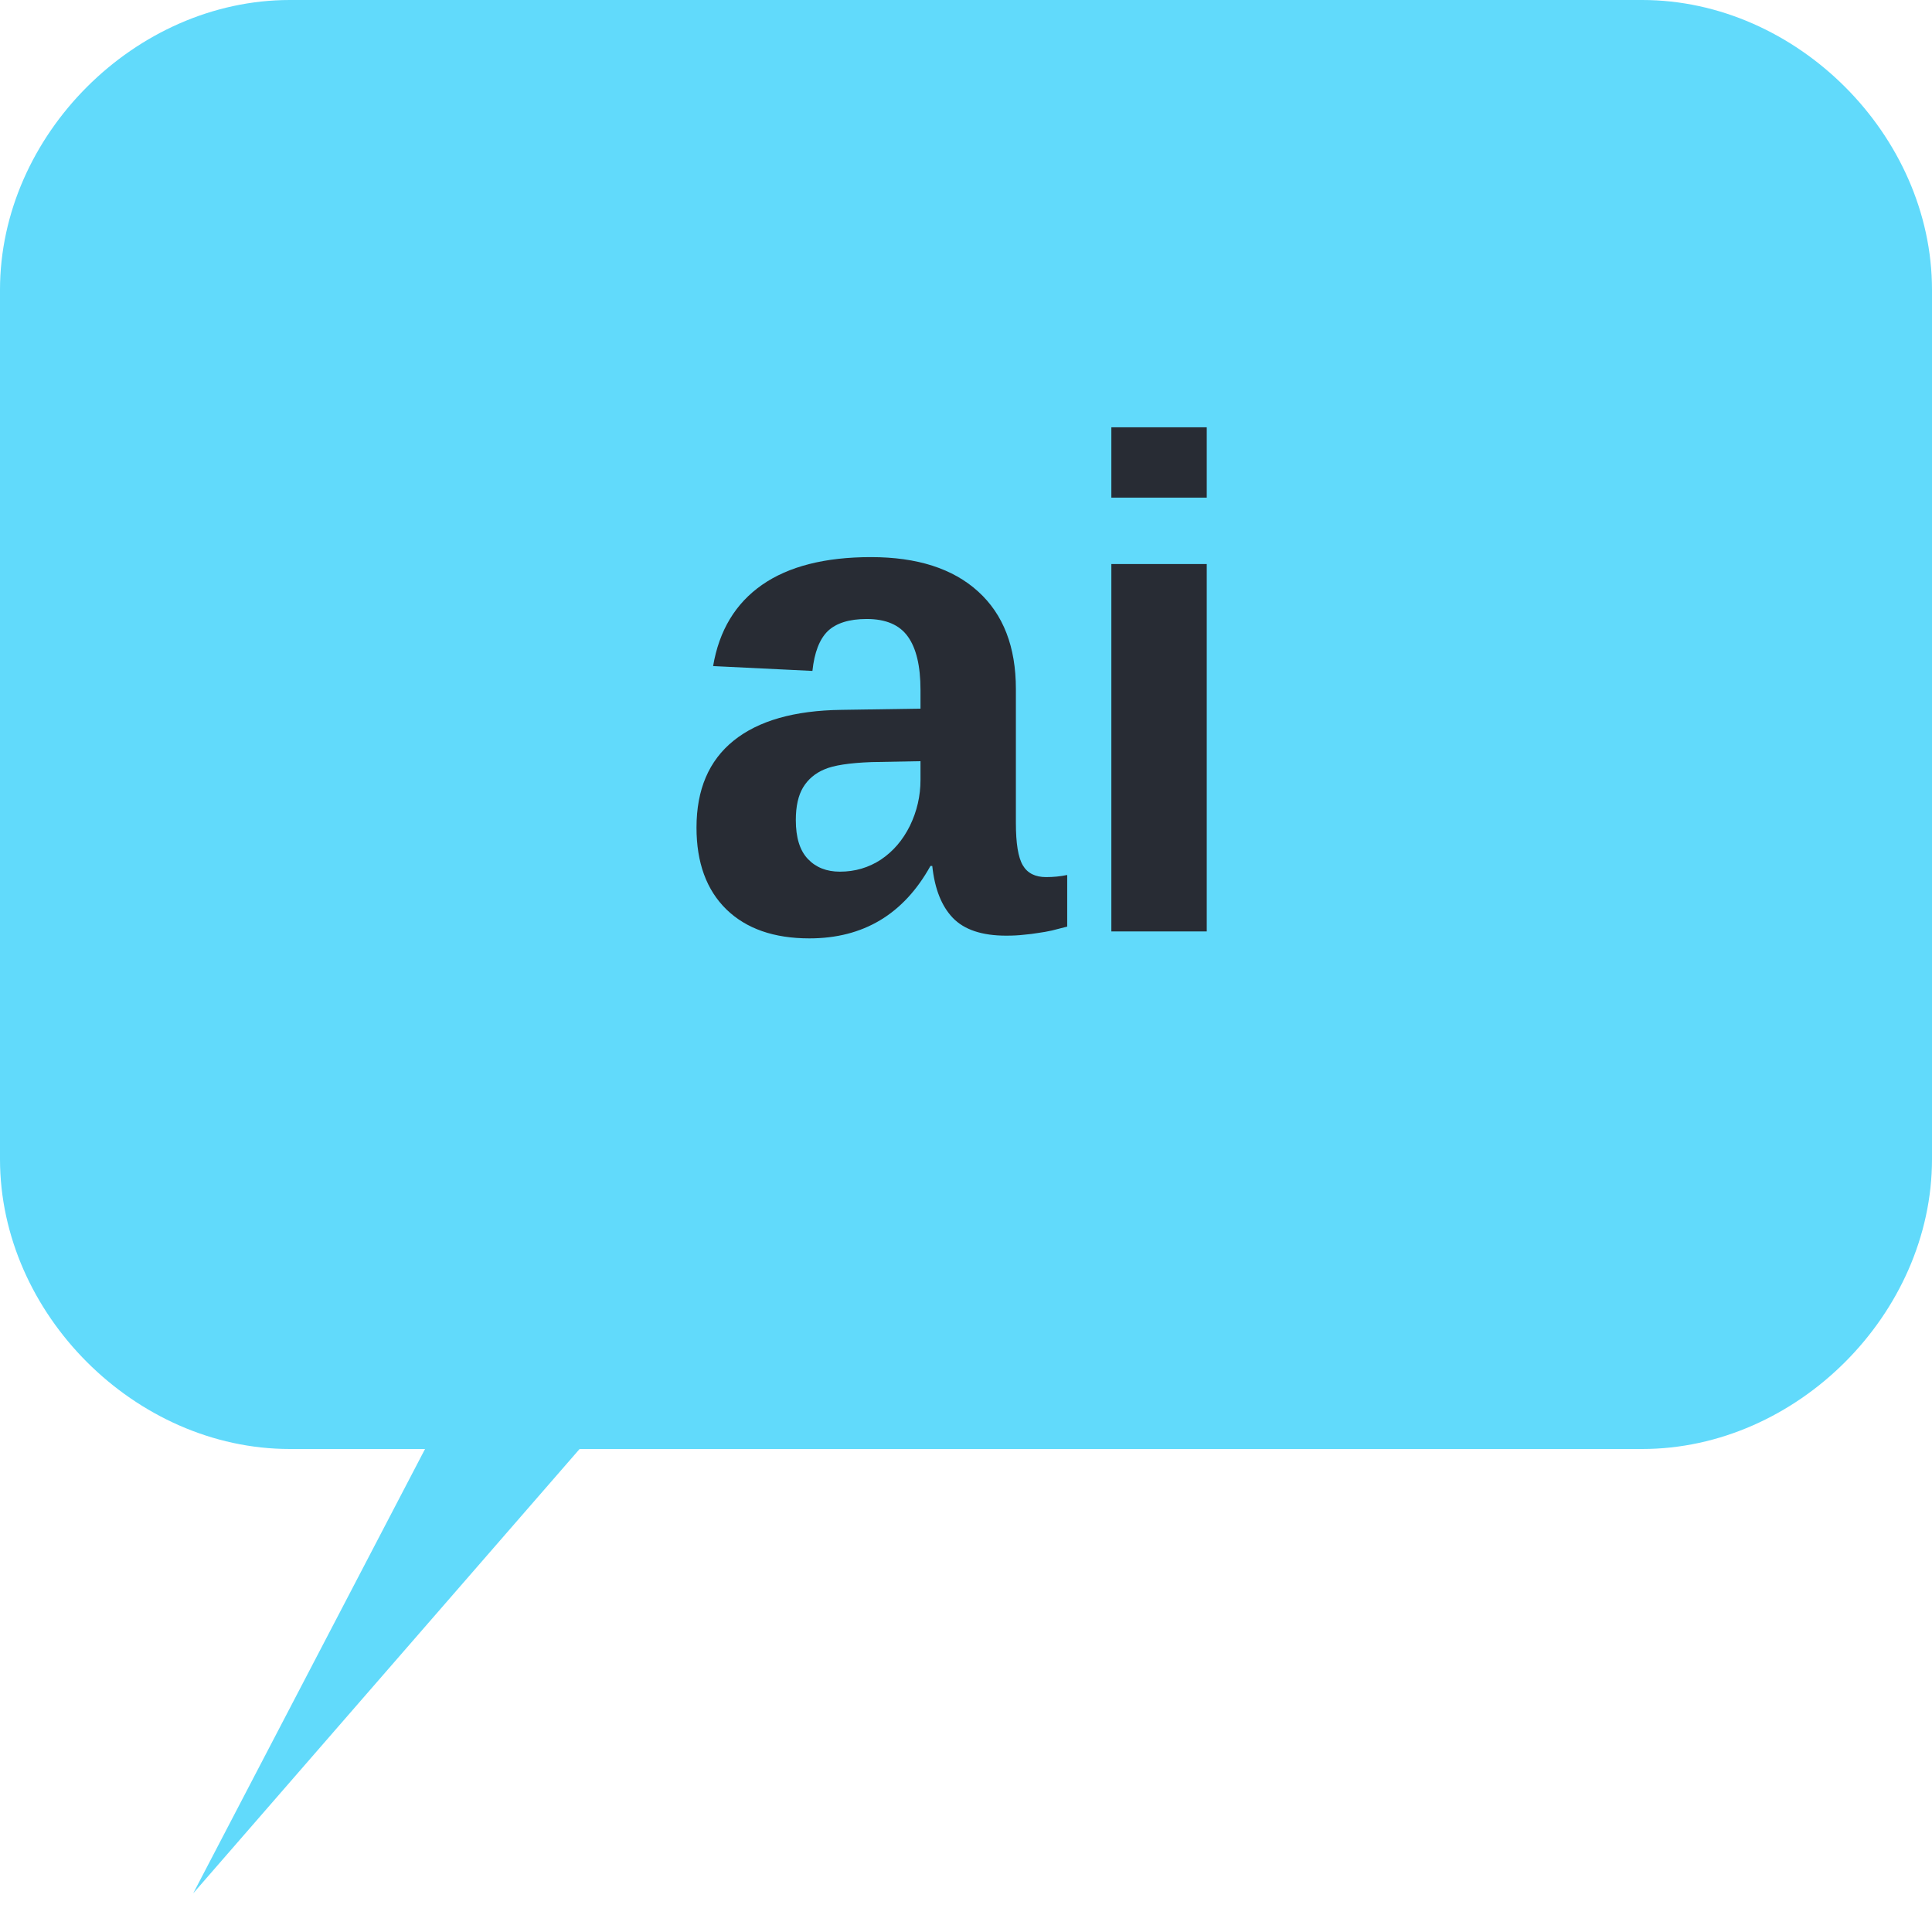
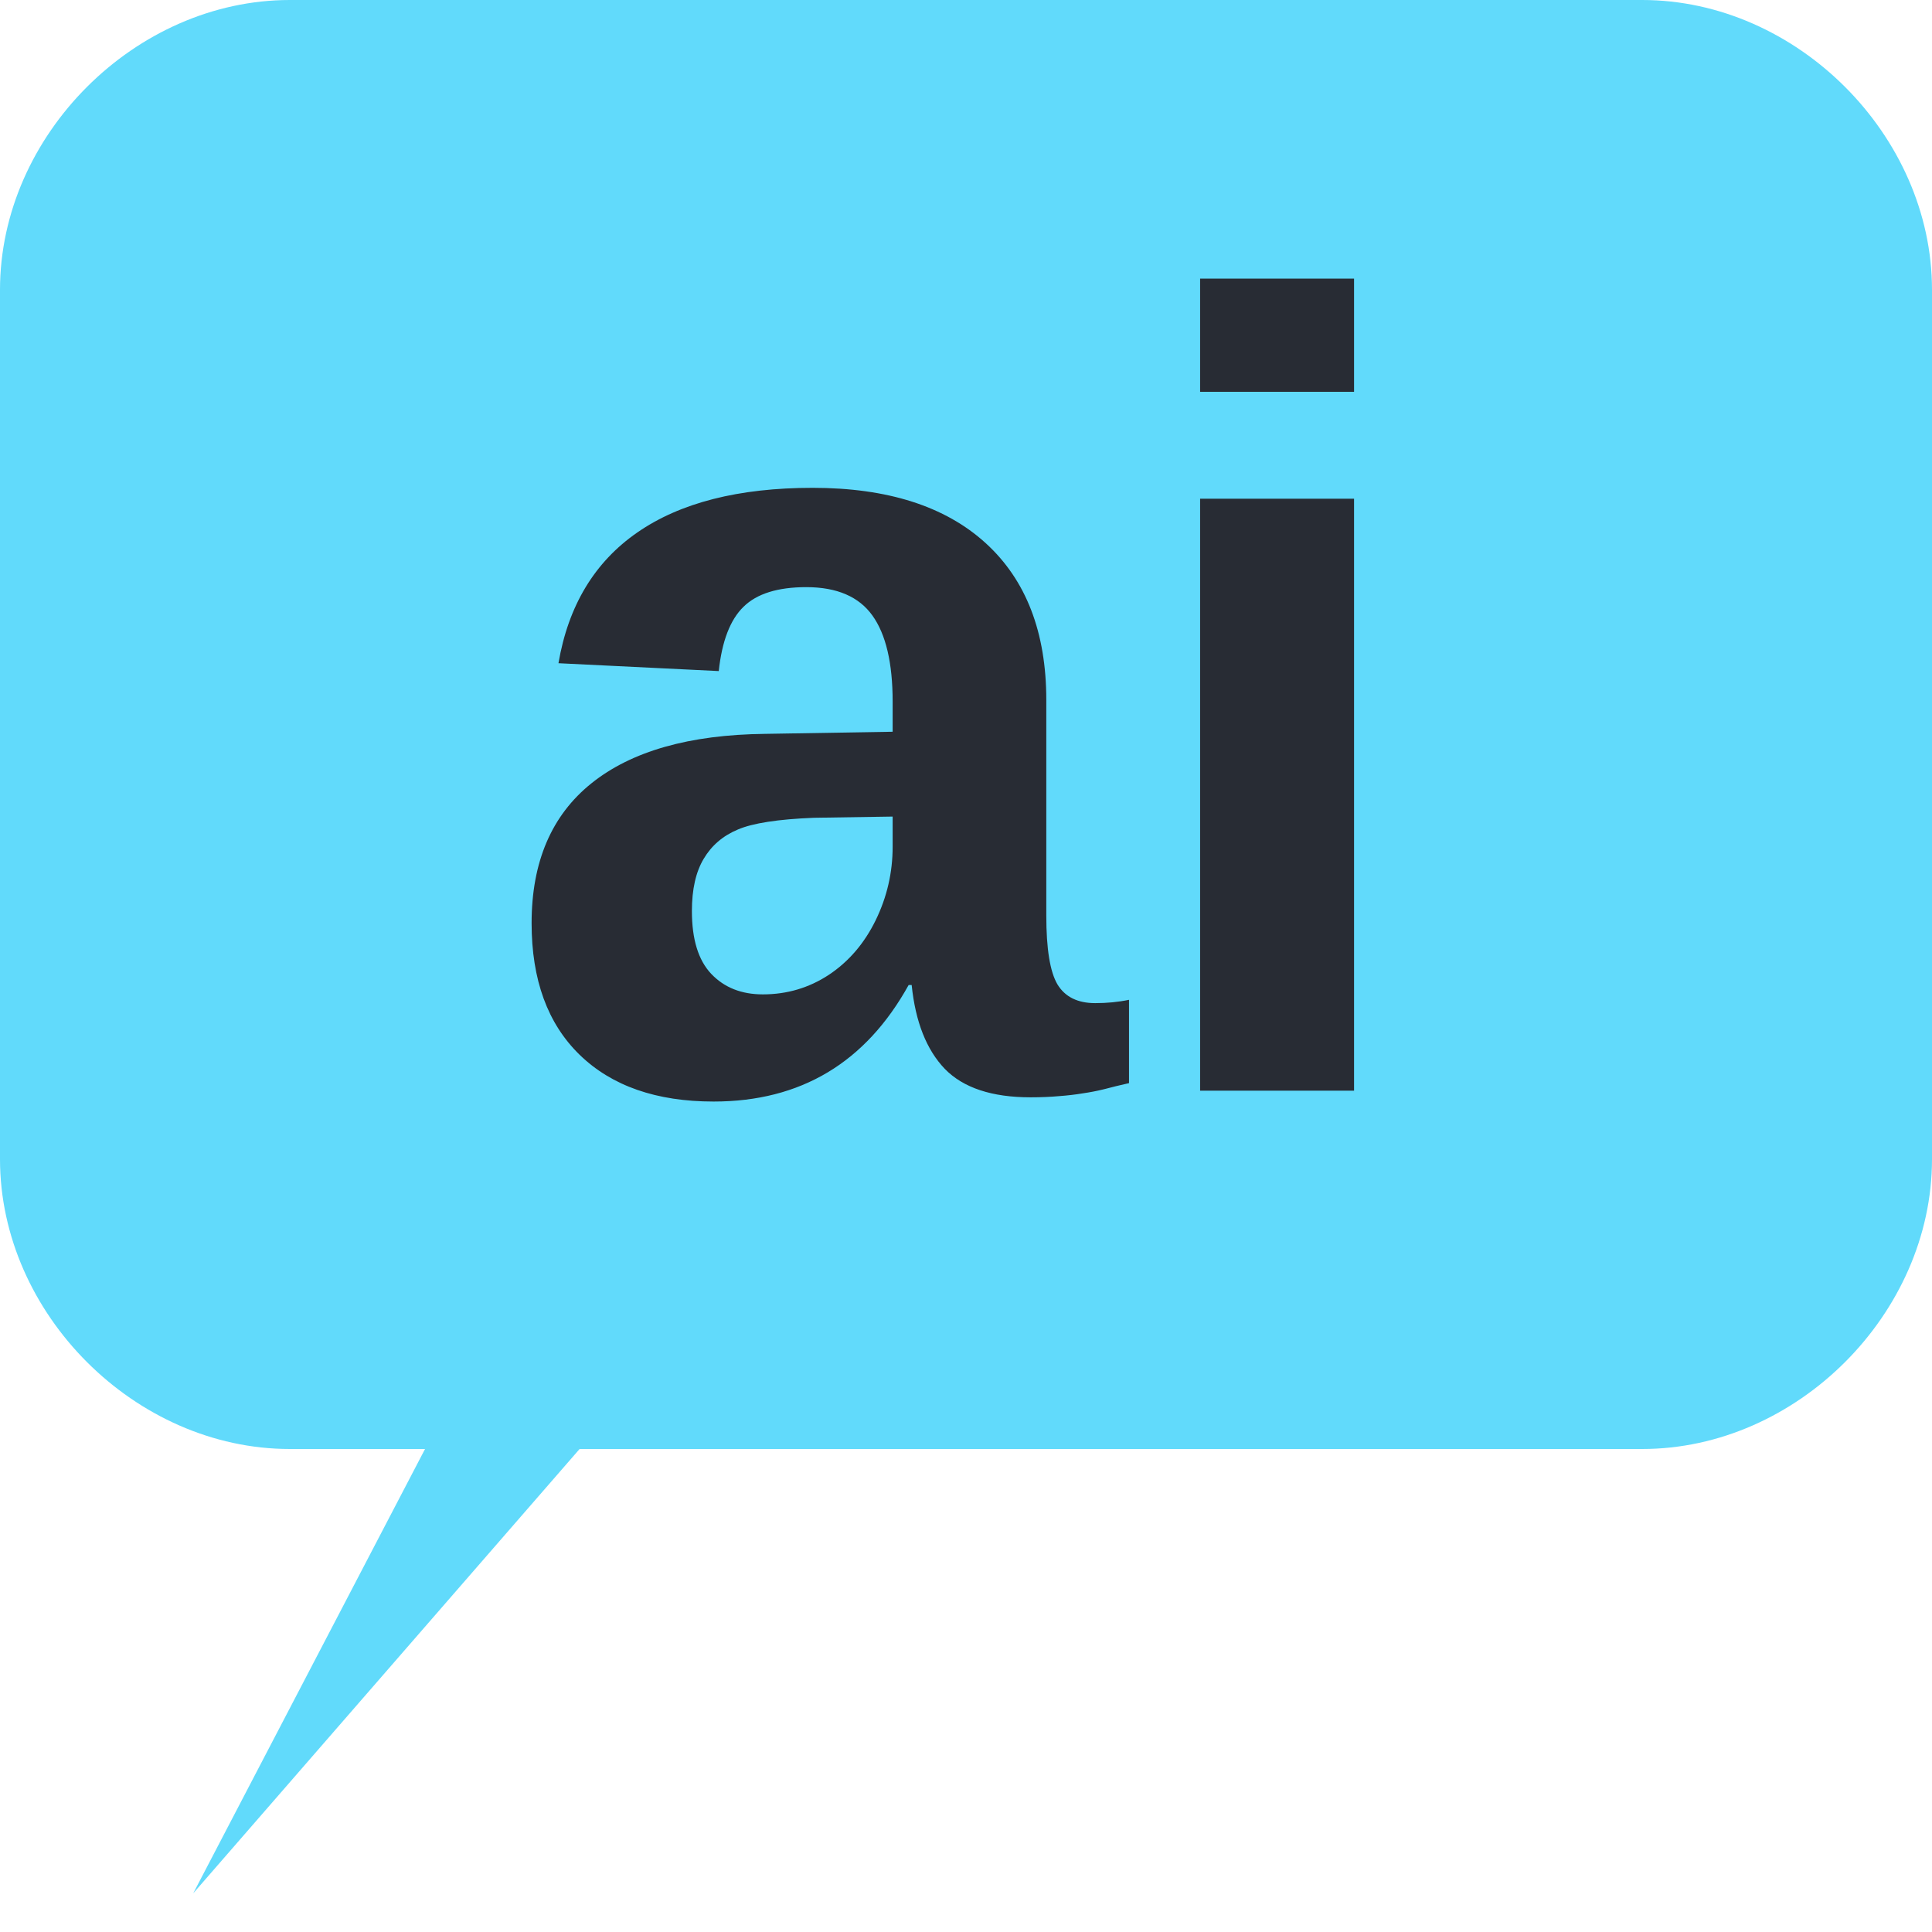
<svg xmlns="http://www.w3.org/2000/svg" viewBox="0 0 100 100">
  <path d="M15,0 H85 C93,0 100,7 100,15 V60 C100,68 93,75 85,75 H30 L10,98 L22,75 H15 C7,75 0,68 0,60 V15 C0,7 7,0 15,0 Z" fill="#61DAFB" />
-   <text x="50%" y="38%" dominant-baseline="middle" text-anchor="middle" font-family="Arial, sans-serif" font-size="36" fill="#282c34" font-weight="bold">ai</text>
+   <text x="50%" y="40%" dominant-baseline="middle" text-anchor="middle" font-family="Arial, sans-serif" font-size="58" fill="#282c34" font-weight="bold">ai</text>
</svg>
